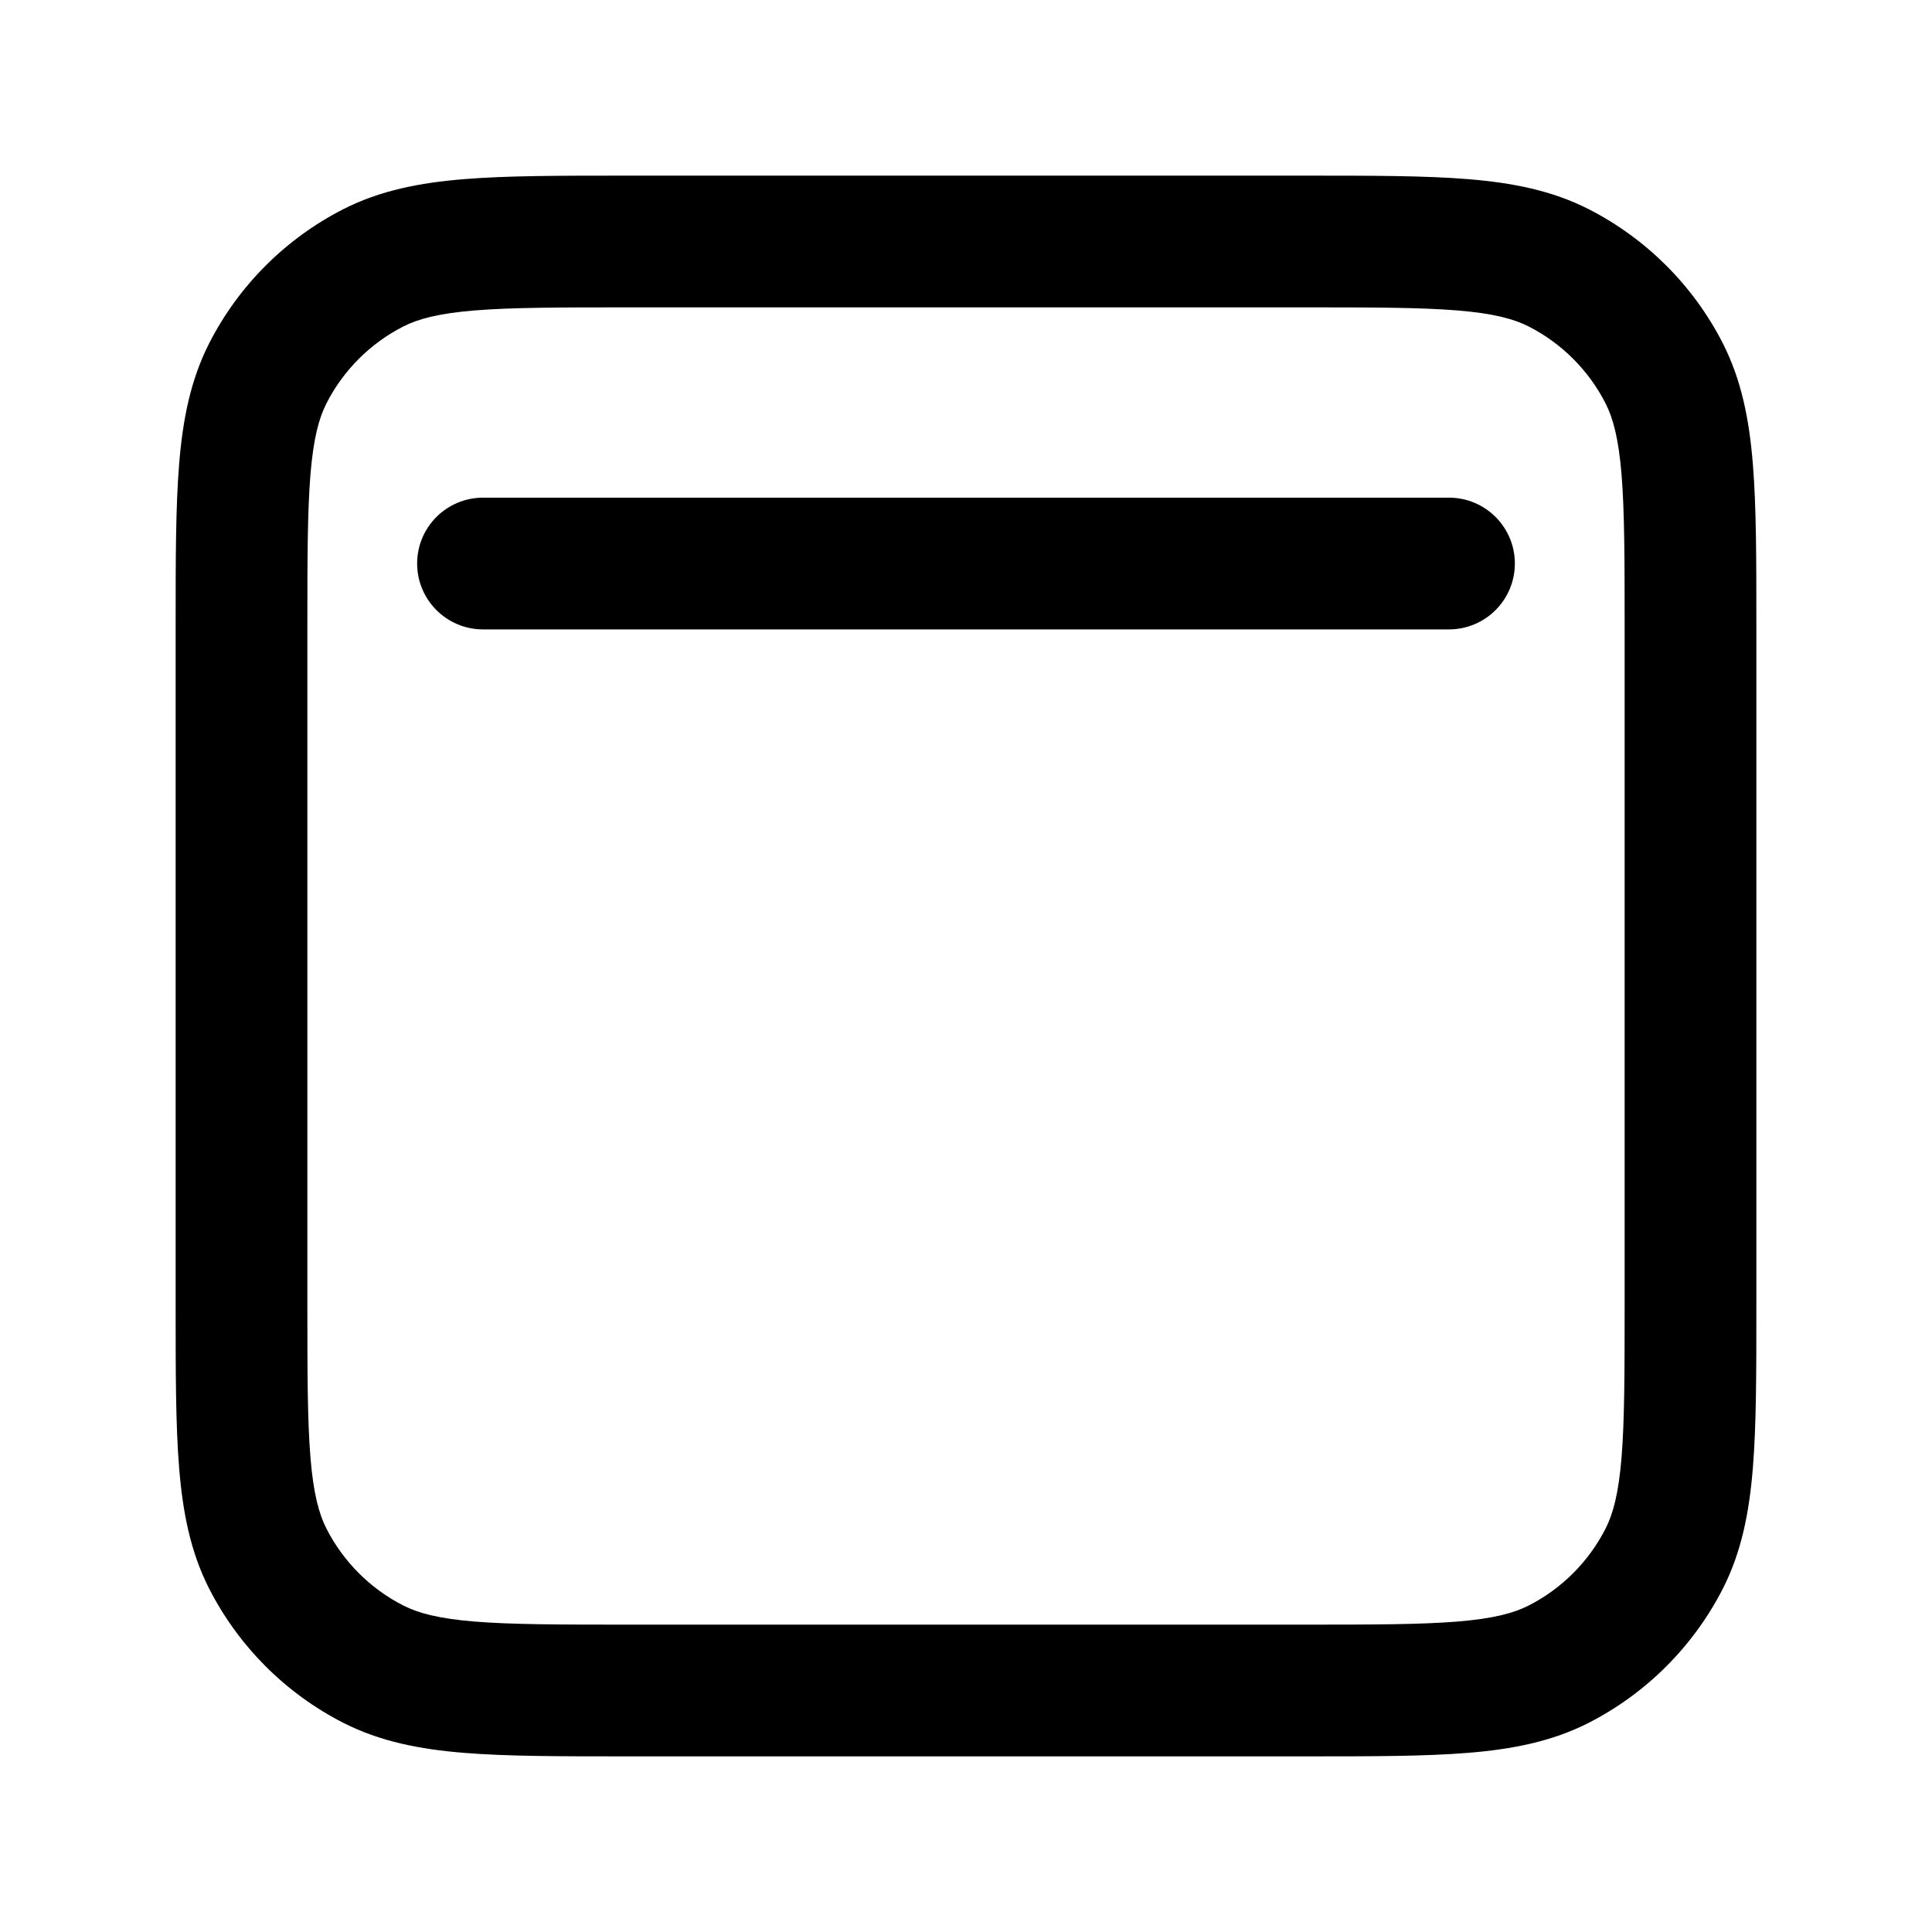
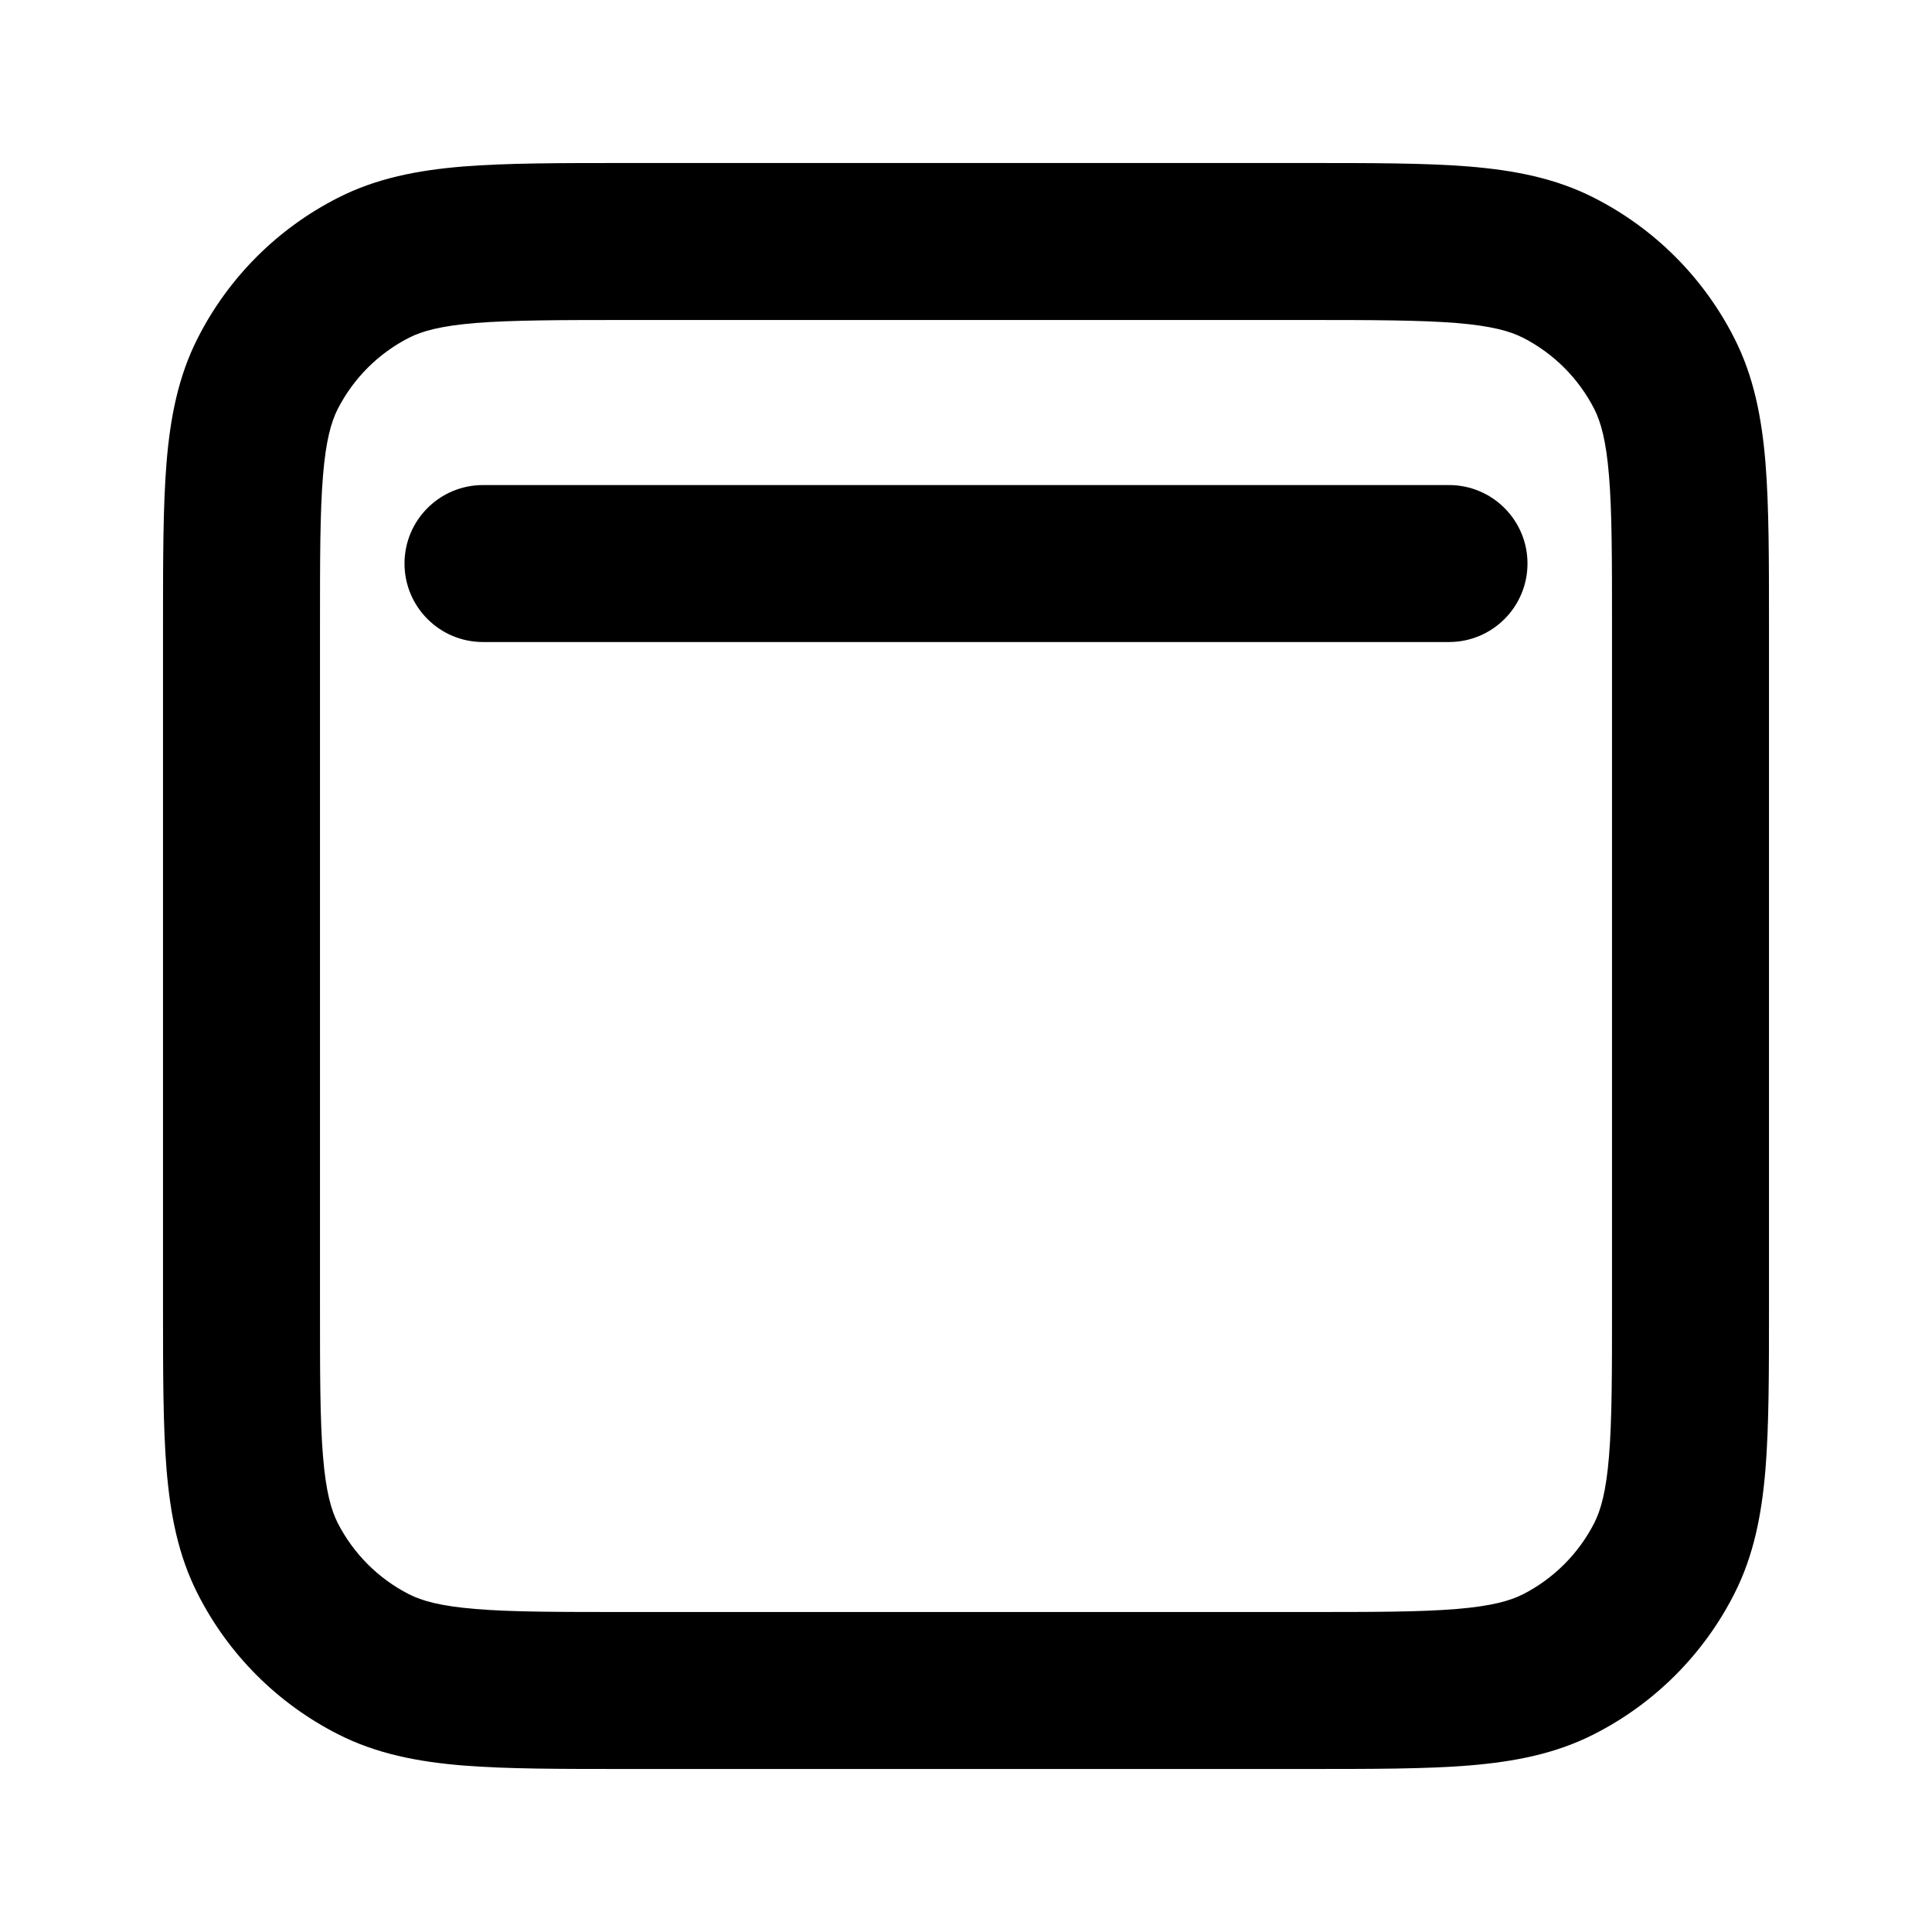
- <svg xmlns="http://www.w3.org/2000/svg" width="22" height="22" viewBox="0 0 22 22">
-   <path fill-rule="evenodd" clip-rule="evenodd" d="M7.118 2H14.882C15.625 2 16.228 2 16.717 2.04C17.222 2.081 17.672 2.169 18.089 2.381C18.747 2.717 19.283 3.252 19.619 3.911C19.831 4.329 19.919 4.778 19.96 5.283C20 5.772 20 6.375 20 7.118V14.882C20 15.625 20 16.228 19.96 16.717C19.919 17.222 19.831 17.672 19.619 18.089C19.283 18.747 18.747 19.283 18.089 19.619C17.672 19.831 17.222 19.919 16.717 19.96C16.228 20 15.625 20 14.882 20H7.118C6.375 20 5.772 20 5.283 19.96C4.778 19.919 4.329 19.831 3.911 19.619C3.252 19.283 2.717 18.747 2.381 18.089C2.169 17.672 2.081 17.222 2.04 16.717C2 16.228 2 15.625 2 14.882V7.118C2 6.375 2 5.772 2.04 5.283C2.081 4.778 2.169 4.329 2.381 3.911C2.717 3.252 3.252 2.717 3.911 2.381C4.329 2.169 4.778 2.081 5.283 2.04C5.772 2 6.375 2 7.118 2ZM5.405 3.535C4.993 3.569 4.763 3.631 4.592 3.718C4.216 3.91 3.91 4.216 3.718 4.592C3.631 4.763 3.569 4.993 3.535 5.405C3.501 5.826 3.5 6.368 3.5 7.15V14.85C3.5 15.632 3.501 16.174 3.535 16.595C3.569 17.007 3.631 17.237 3.718 17.408C3.91 17.784 4.216 18.09 4.592 18.282C4.763 18.369 4.993 18.431 5.405 18.465C5.826 18.499 6.368 18.5 7.15 18.5H14.85C15.632 18.5 16.174 18.499 16.595 18.465C17.007 18.431 17.237 18.369 17.408 18.282C17.784 18.09 18.09 17.784 18.282 17.408C18.369 17.237 18.431 17.007 18.465 16.595C18.499 16.174 18.5 15.632 18.5 14.85V7.15C18.5 6.368 18.499 5.826 18.465 5.405C18.431 4.993 18.369 4.763 18.282 4.592C18.09 4.216 17.784 3.91 17.408 3.718C17.237 3.631 17.007 3.569 16.595 3.535C16.174 3.501 15.632 3.5 14.85 3.5H7.15C6.368 3.5 5.826 3.501 5.405 3.535Z" />
-   <path fill-rule="evenodd" clip-rule="evenodd" d="M4.75 6.417C4.75 6.003 5.086 5.667 5.5 5.667L16.5 5.667C16.914 5.667 17.25 6.003 17.25 6.417C17.25 6.831 16.914 7.167 16.5 7.167L5.5 7.167C5.086 7.167 4.75 6.831 4.75 6.417Z" />
+ <svg xmlns="http://www.w3.org/2000/svg" width="16" height="16" viewBox="0 0 16 16">
+   <path fill-rule="evenodd" clip-rule="evenodd" d="M5.173 1.35H10.827C11.364 1.35 11.806 1.35 12.166 1.379C12.54 1.41 12.882 1.475 13.203 1.639C13.702 1.893 14.107 2.298 14.361 2.797C14.525 3.118 14.59 3.46 14.621 3.833C14.65 4.194 14.65 4.636 14.65 5.173V10.827C14.65 11.364 14.65 11.806 14.621 12.166C14.59 12.54 14.525 12.882 14.361 13.203C14.107 13.702 13.702 14.107 13.203 14.361C12.882 14.525 12.54 14.59 12.166 14.621C11.806 14.65 11.364 14.65 10.827 14.65H5.173C4.636 14.65 4.194 14.65 3.833 14.621C3.46 14.59 3.118 14.525 2.797 14.361C2.298 14.107 1.893 13.702 1.639 13.203C1.475 12.882 1.41 12.54 1.379 12.166C1.35 11.806 1.35 11.364 1.35 10.827V5.173C1.35 4.636 1.35 4.194 1.379 3.833C1.41 3.46 1.475 3.118 1.639 2.797C1.893 2.298 2.298 1.893 2.797 1.639C3.118 1.475 3.46 1.41 3.833 1.379C4.194 1.35 4.636 1.35 5.173 1.35ZM3.939 2.675C3.646 2.699 3.494 2.743 3.387 2.797C3.133 2.927 2.927 3.133 2.797 3.387C2.743 3.494 2.699 3.646 2.675 3.939C2.65 4.24 2.65 4.629 2.65 5.2V10.8C2.65 11.371 2.65 11.76 2.675 12.061C2.699 12.354 2.743 12.506 2.797 12.613C2.927 12.867 3.133 13.073 3.387 13.203C3.494 13.257 3.646 13.301 3.939 13.325C4.24 13.35 4.629 13.35 5.2 13.35H10.8C11.371 13.35 11.76 13.35 12.061 13.325C12.354 13.301 12.506 13.257 12.613 13.203C12.867 13.073 13.073 12.867 13.203 12.613C13.257 12.506 13.301 12.354 13.325 12.061C13.35 11.76 13.35 11.371 13.35 10.8V5.2C13.35 4.629 13.35 4.24 13.325 3.939C13.301 3.646 13.257 3.494 13.203 3.387C13.073 3.133 12.867 2.927 12.613 2.797C12.506 2.743 12.354 2.699 12.061 2.675C11.76 2.651 11.371 2.65 10.8 2.65H5.2C4.629 2.65 4.24 2.651 3.939 2.675ZM3.35 4.667C3.35 4.308 3.641 4.017 4 4.017L12 4.017C12.359 4.017 12.65 4.308 12.65 4.667C12.65 5.026 12.359 5.317 12 5.317L4 5.317C3.641 5.317 3.35 5.026 3.35 4.667Z" />
</svg>
